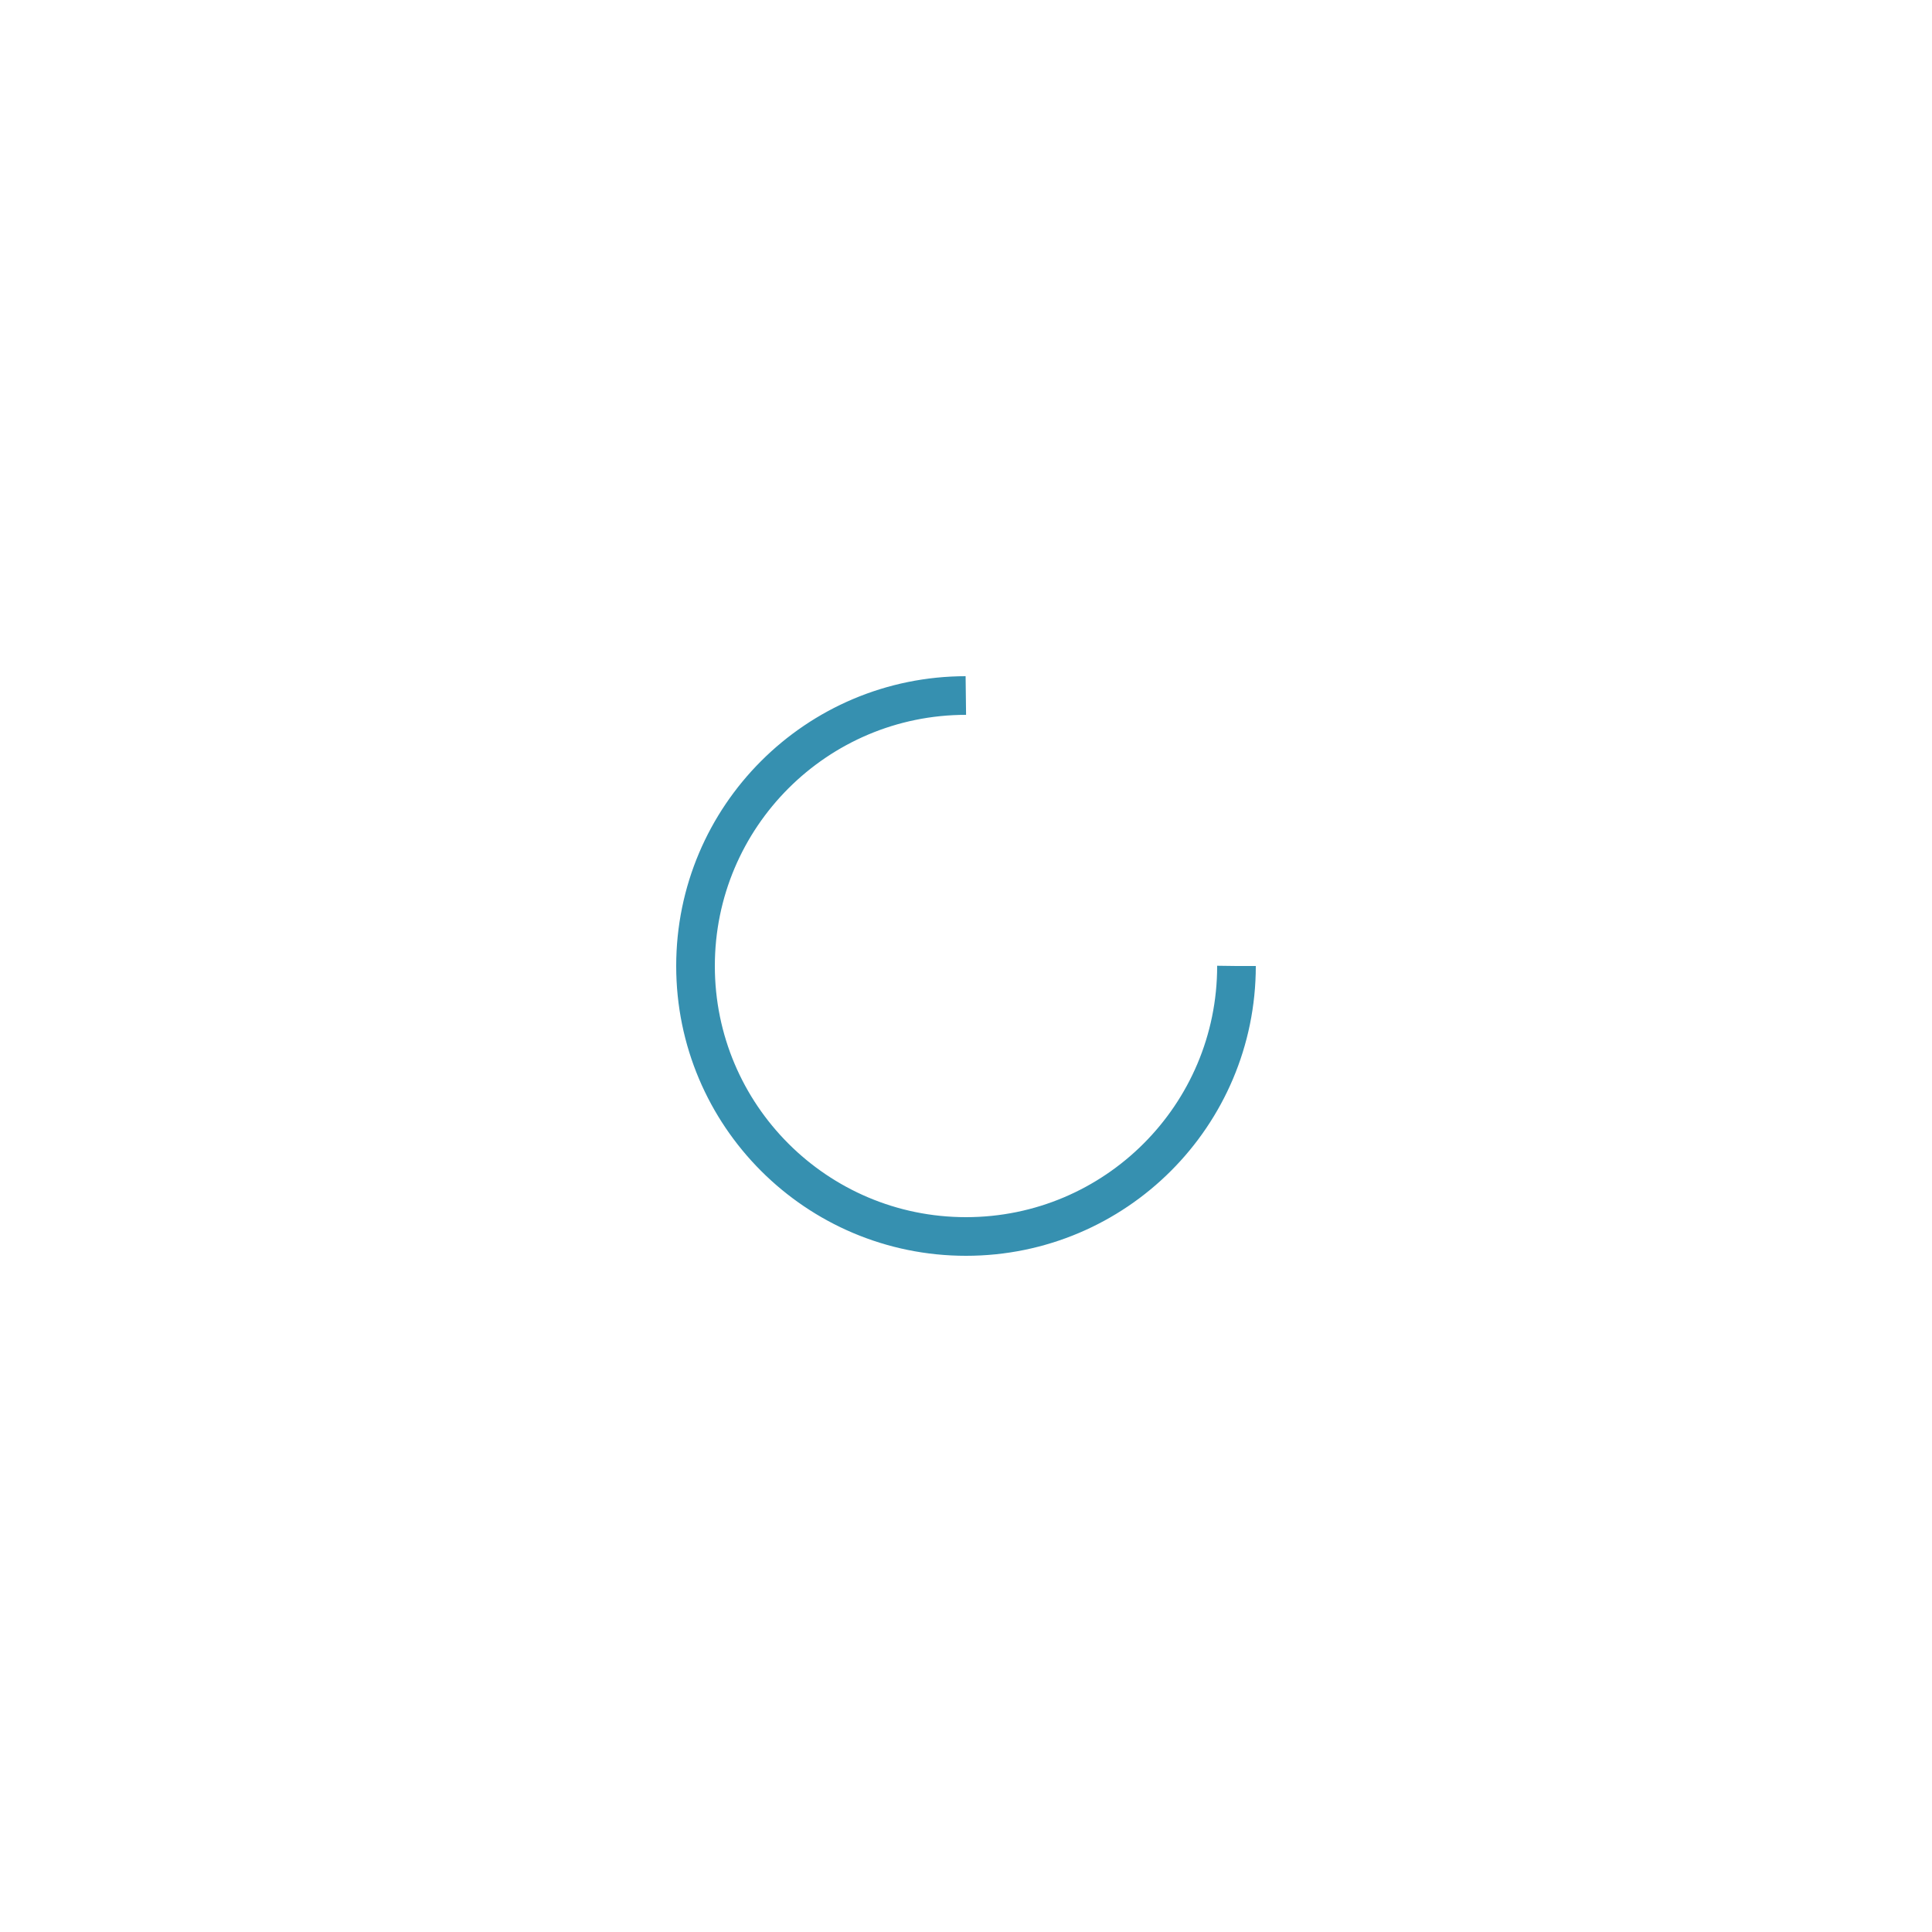
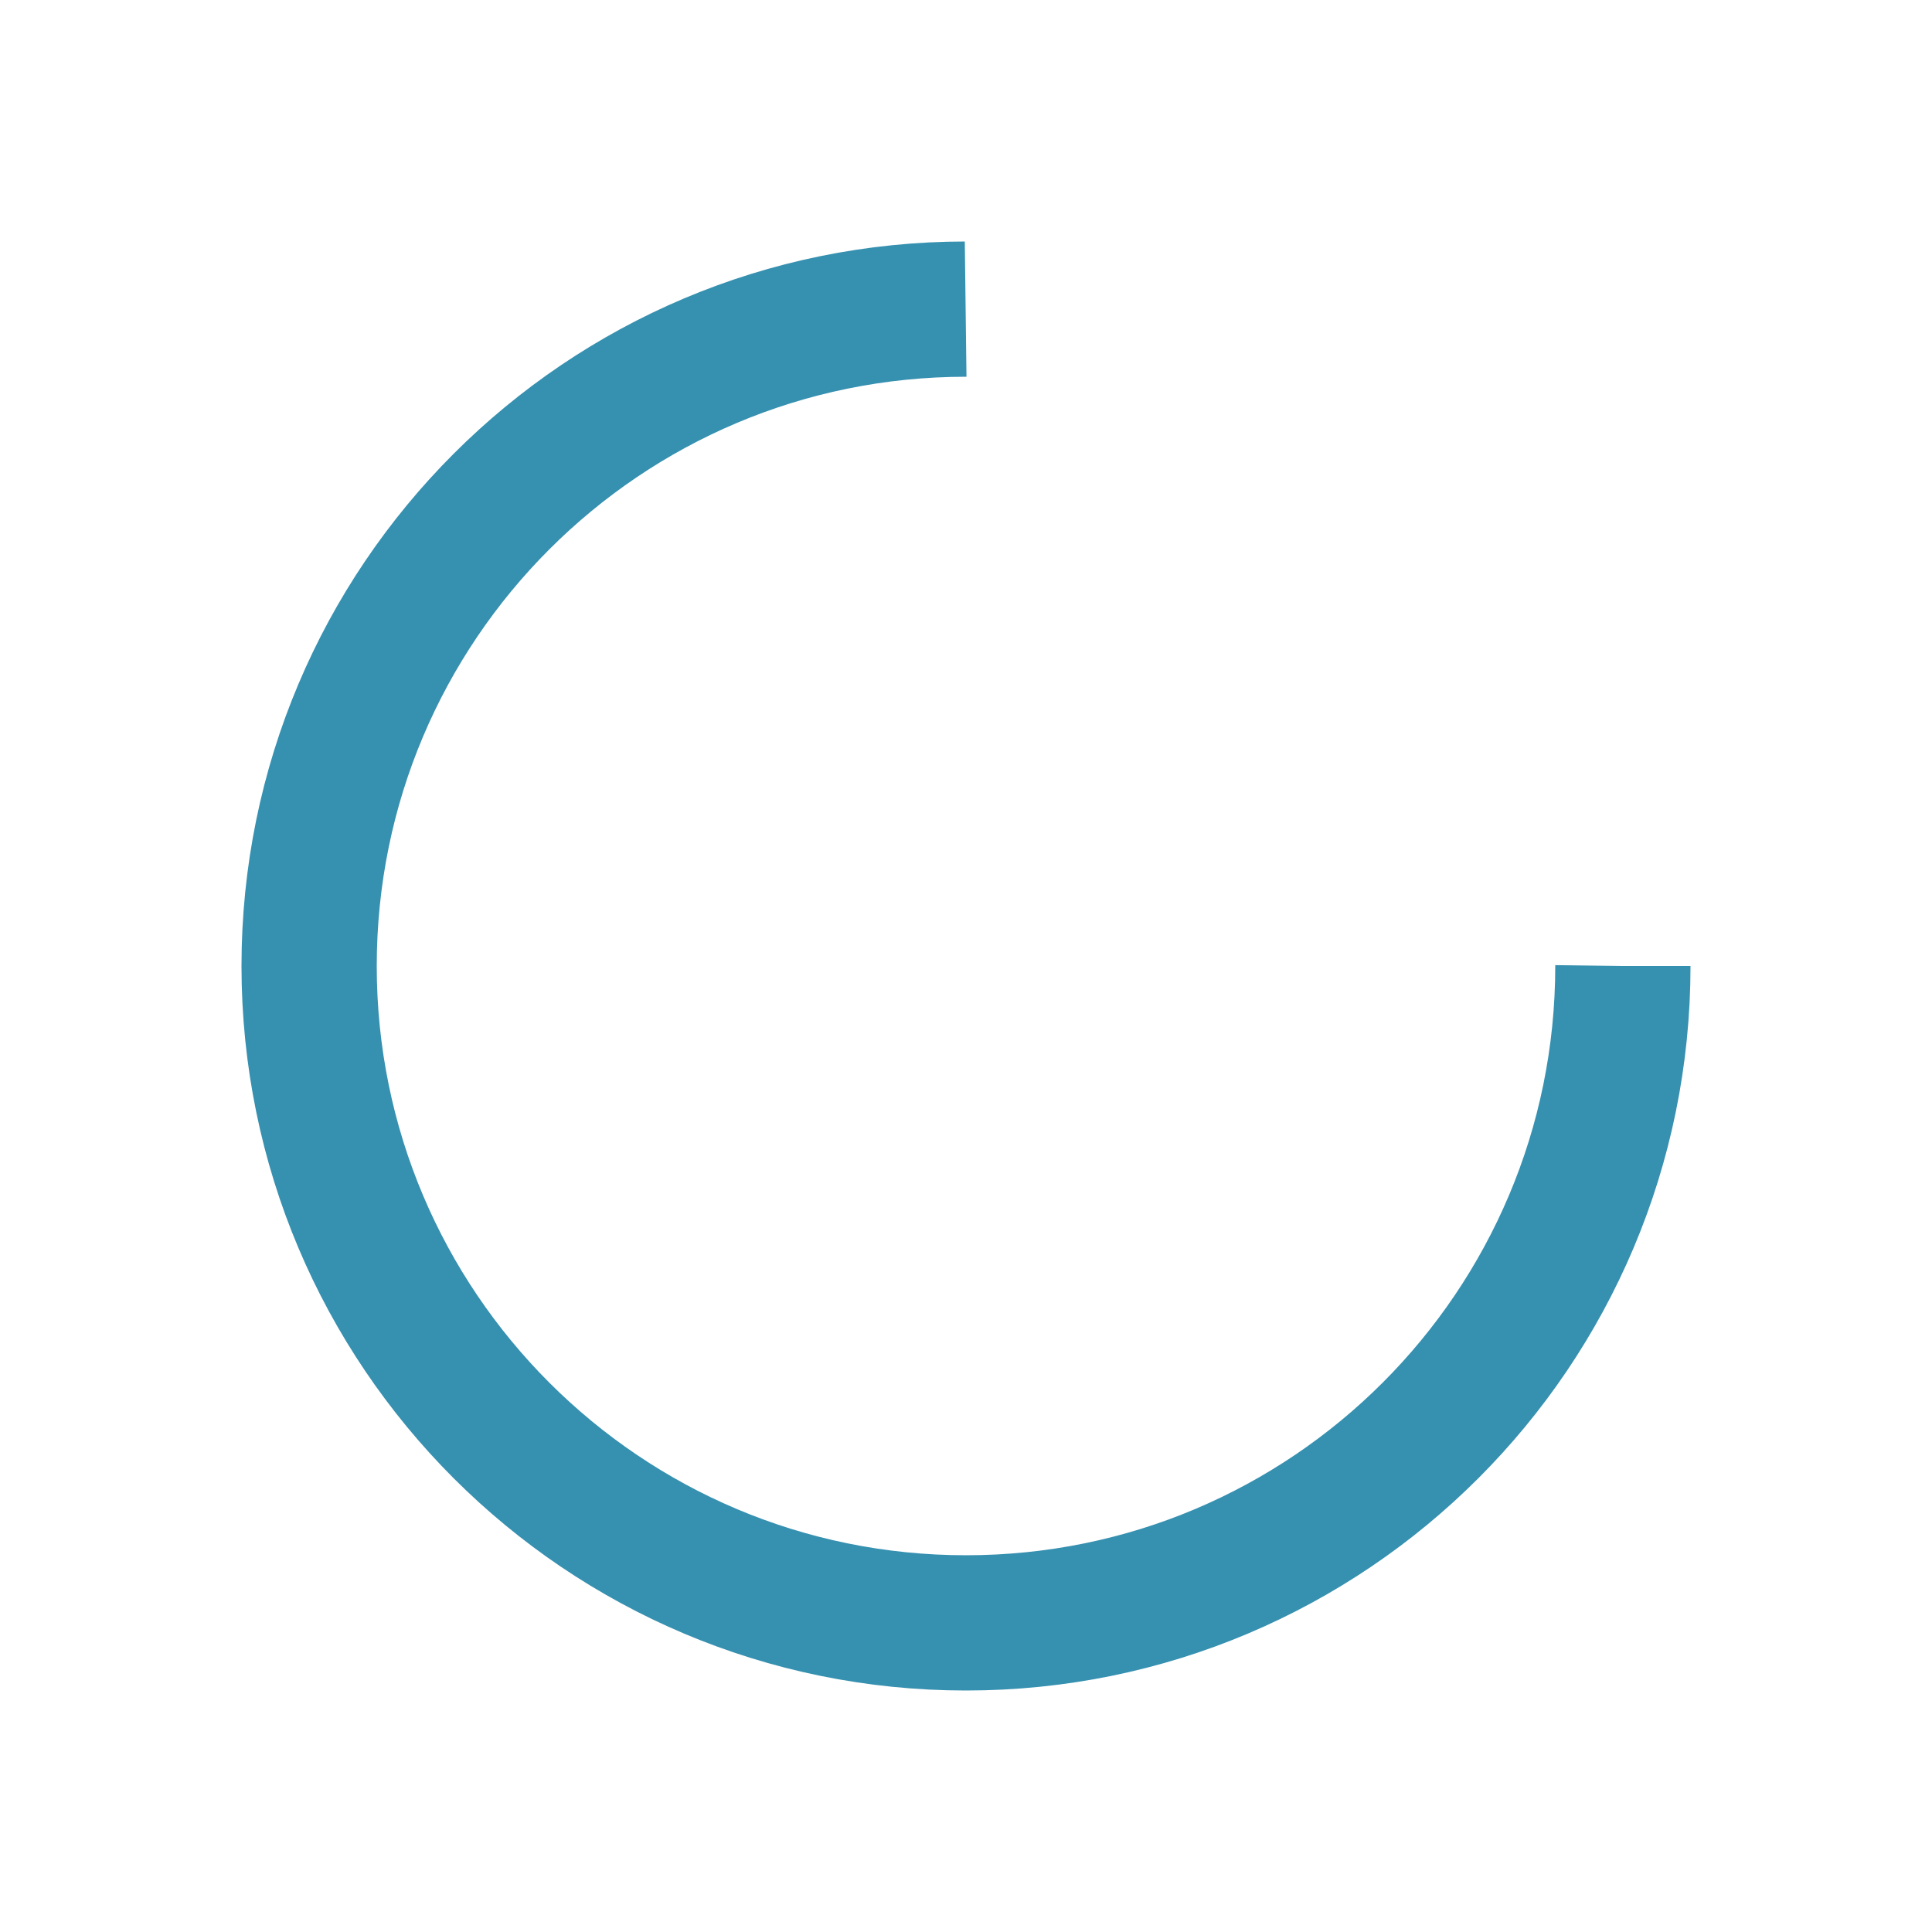
- <svg xmlns="http://www.w3.org/2000/svg" style="margin: auto; background: none; display: block; shape-rendering: auto;" width="200px" height="200px" viewBox="0 0 100 100" preserveAspectRatio="xMidYMid">
-   <circle cx="50" cy="50" fill="none" stroke="#3690b0" stroke-width="2" r="14" stroke-dasharray="65.973 23.991">
+ <svg xmlns="http://www.w3.org/2000/svg" style="margin: auto; background: rgb(255, 255, 255); display: block; shape-rendering: auto;" width="70px" height="70px" viewBox="0 0 100 100" preserveAspectRatio="xMidYMid">
+   <circle cx="50" cy="50" fill="none" stroke="#3690b0" stroke-width="7" r="34" stroke-dasharray="160.221 55.407">
    <animateTransform attributeName="transform" type="rotate" repeatCount="indefinite" dur="1s" values="0 50 50;360 50 50" keyTimes="0;1" />
  </circle>
</svg>
